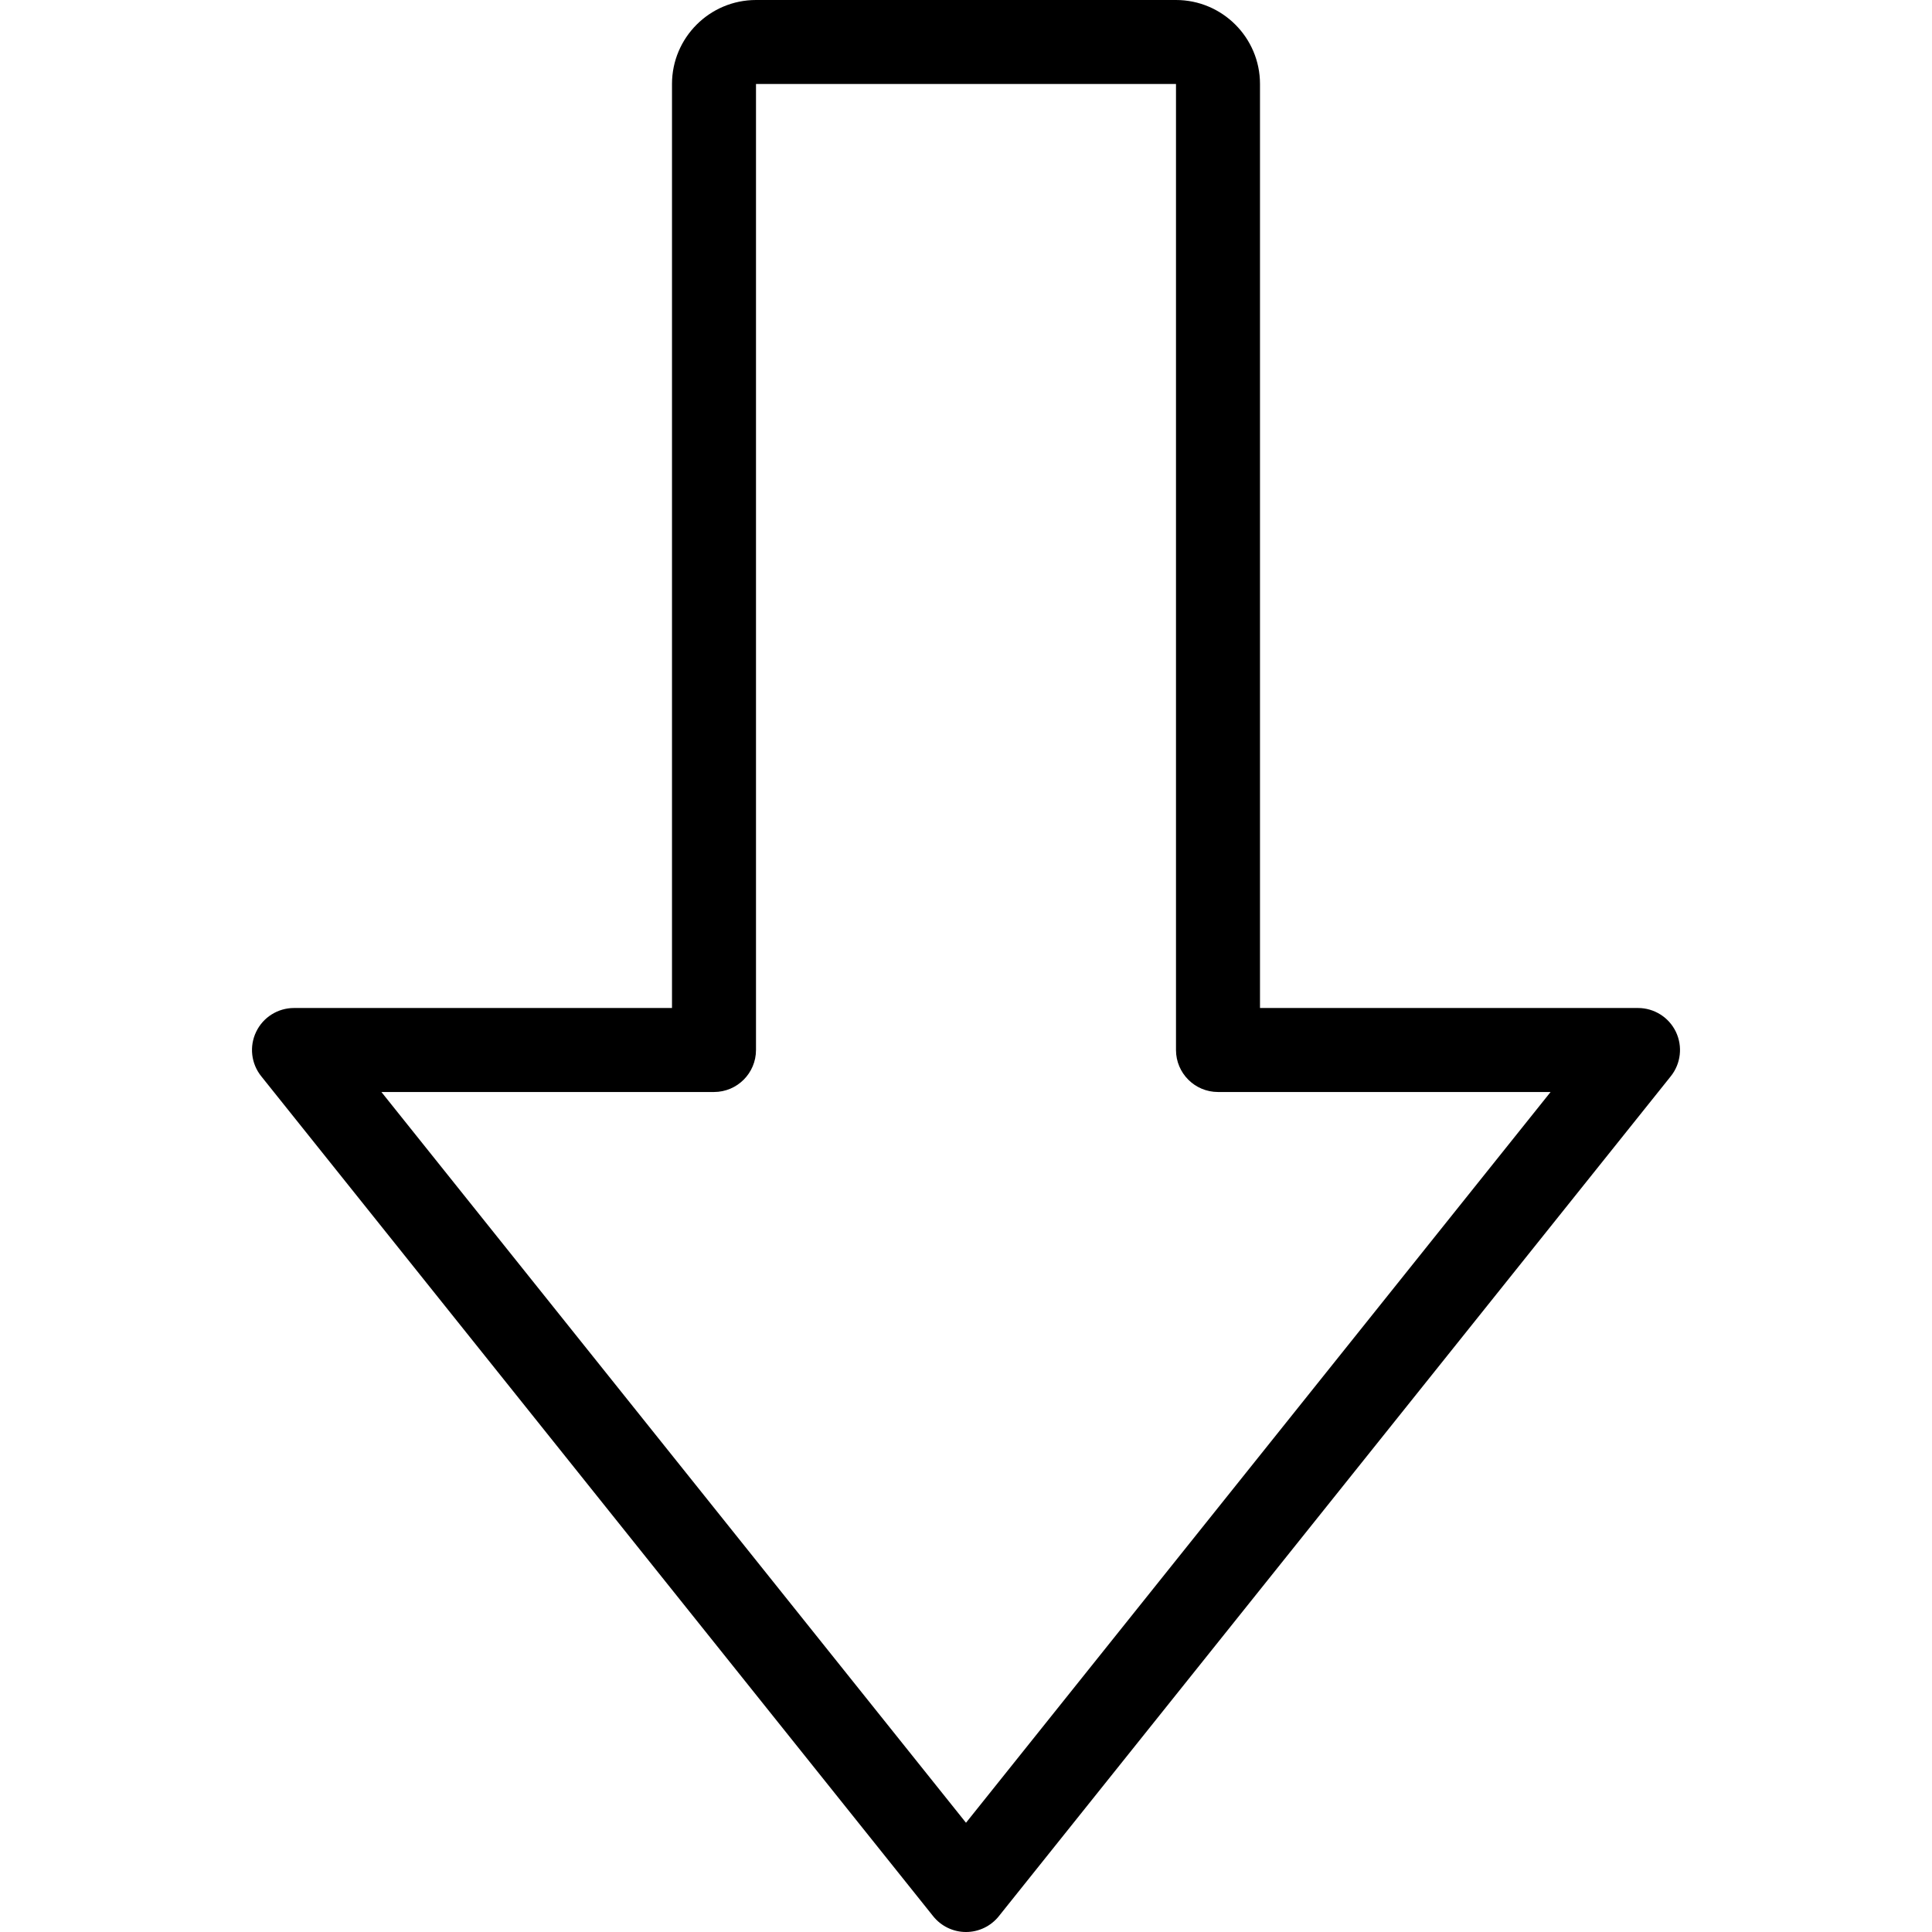
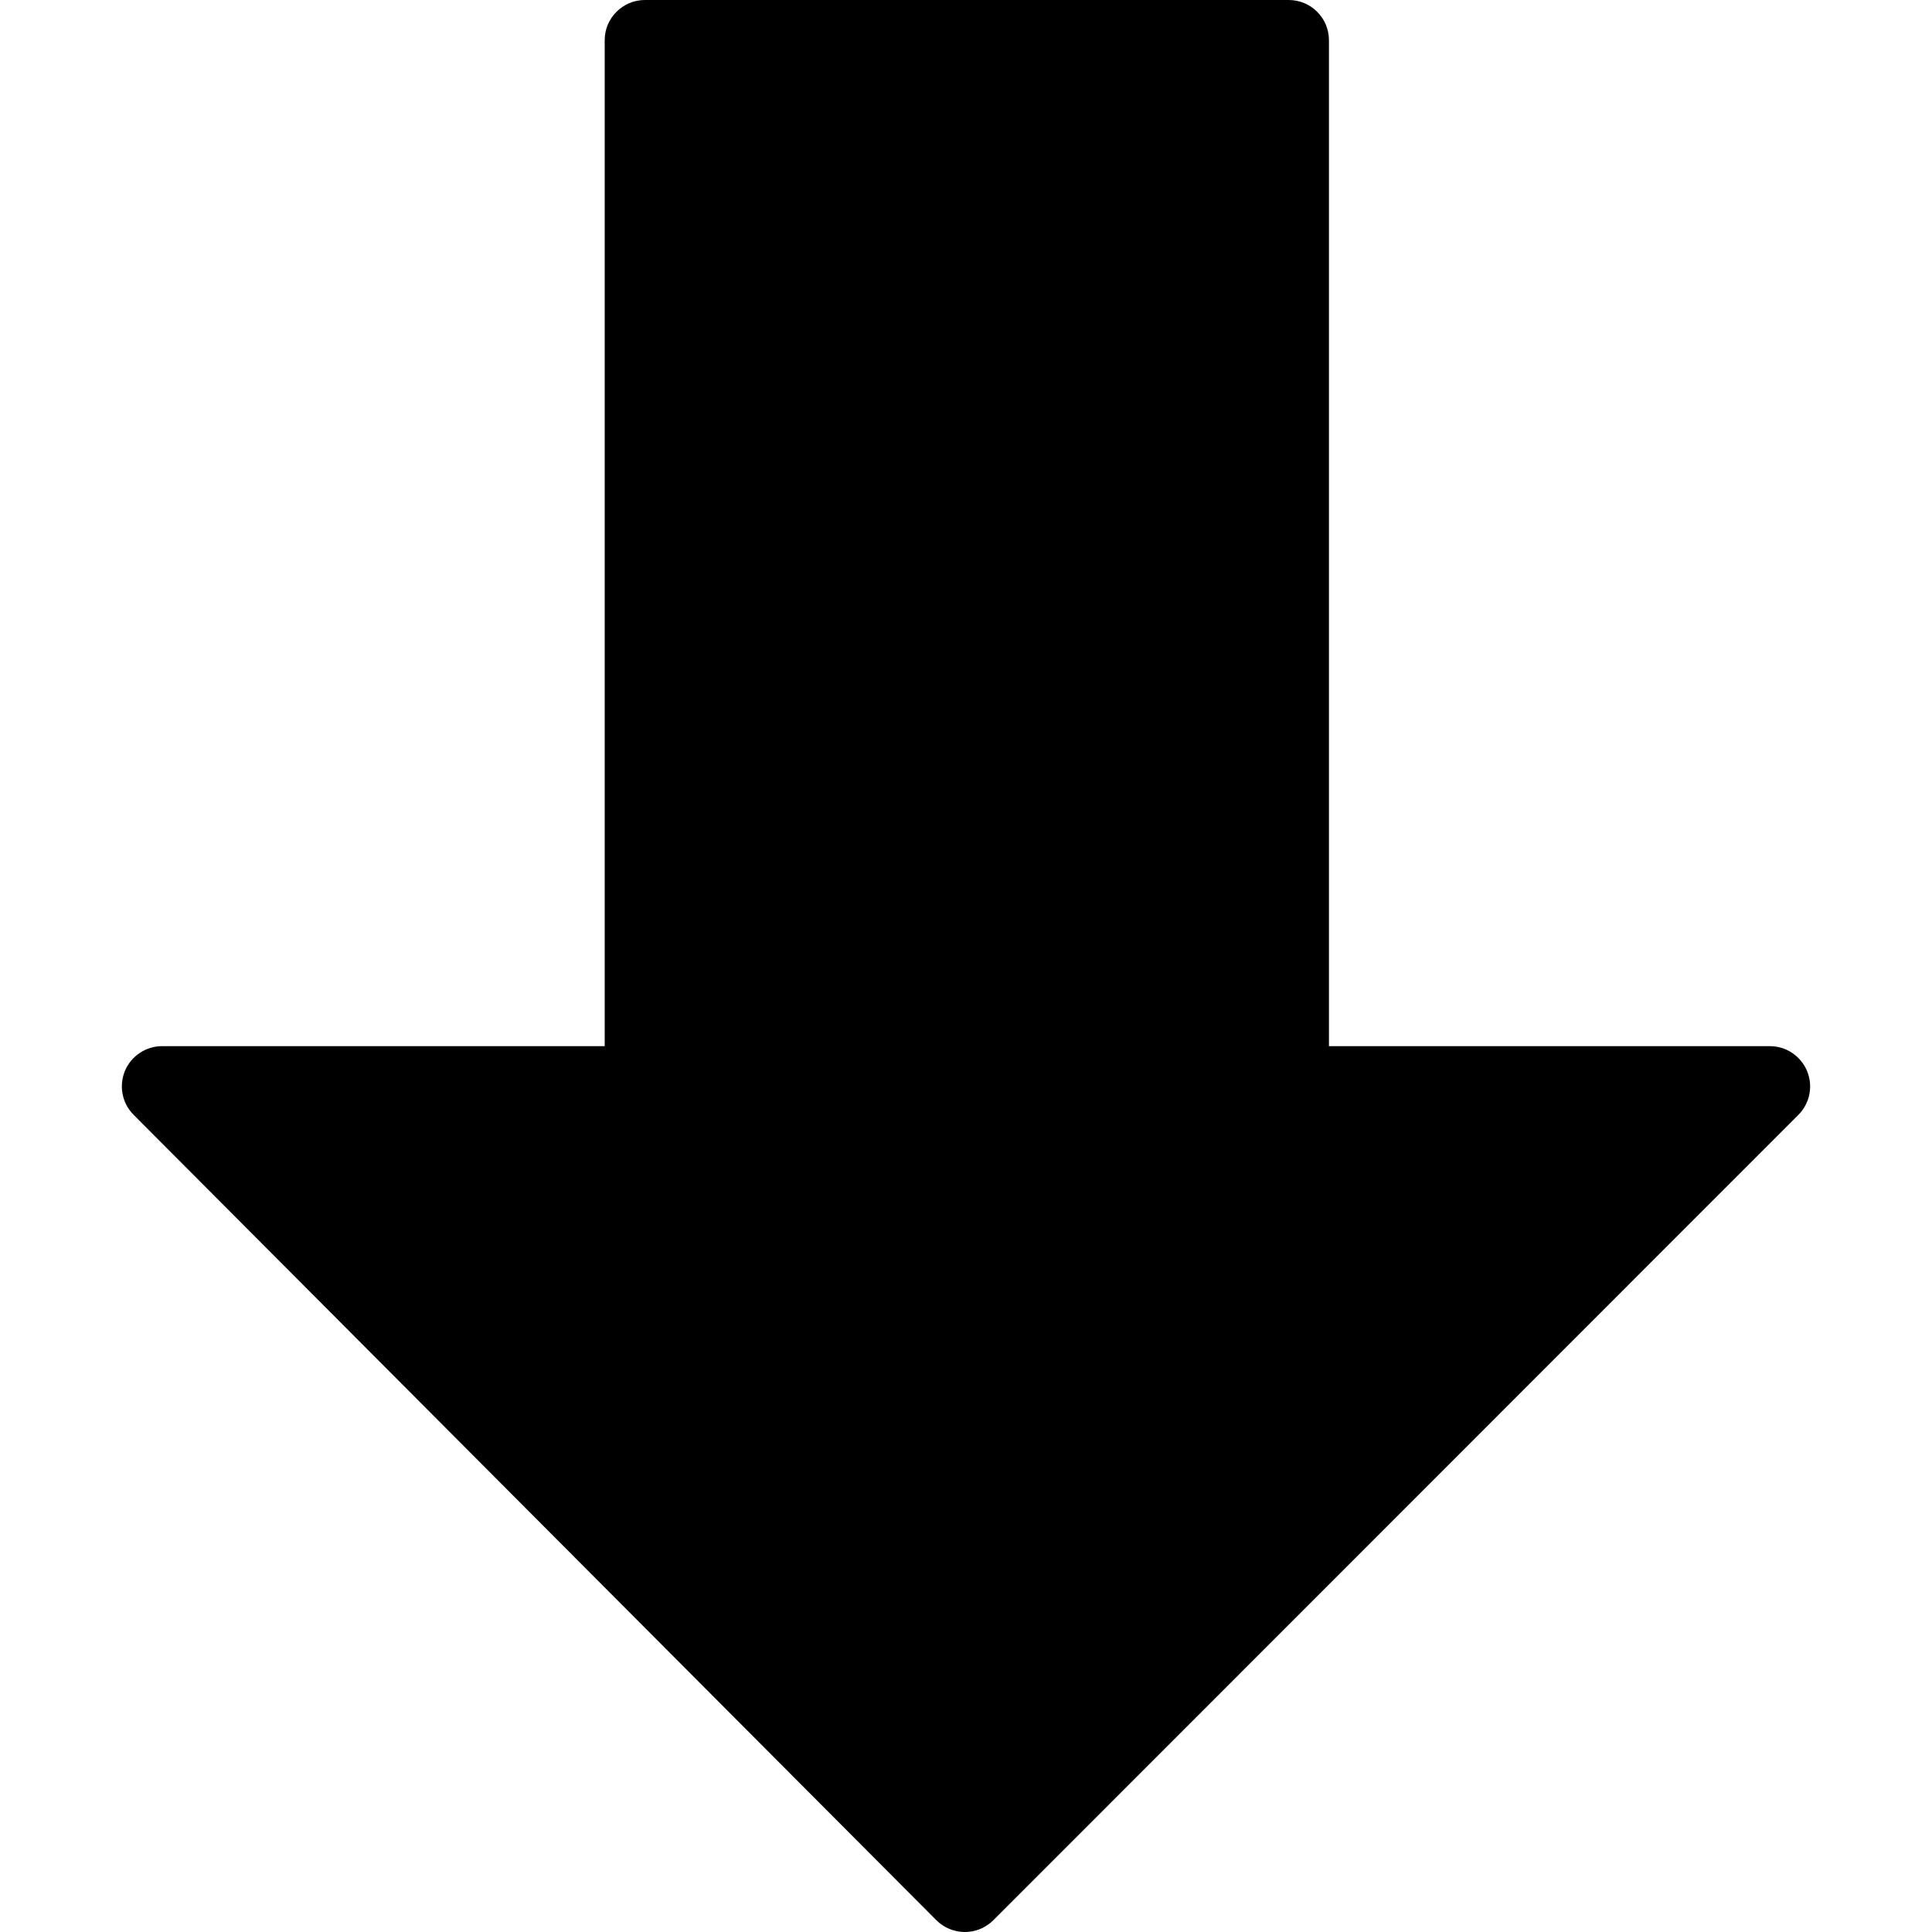
- <svg xmlns="http://www.w3.org/2000/svg" version="1.1" id="Capa_1" x="0px" y="0px" viewBox="0 0 368 368" style="enable-background:new 0 0 368 368;" xml:space="preserve">
+ <svg xmlns="http://www.w3.org/2000/svg" version="1.1" id="Capa_1" x="0px" y="0px" viewBox="0 0 512.171 512.171" style="enable-background:new 0 0 512.171 512.171;" xml:space="preserve">
  <g>
    <g>
-       <path d="M319.215,196.536c-1.336-2.776-4.144-4.536-7.216-4.536h-72V16c0-8.824-7.176-16-16-16h-80c-8.824,0-16,7.176-16,16v176    h-72c-3.072,0-5.88,1.76-7.208,4.536c-1.336,2.768-0.96,6.064,0.968,8.464l127.992,160c1.52,1.896,3.816,3,6.248,3    s4.728-1.104,6.248-3l128-160C320.167,202.6,320.543,199.312,319.215,196.536z M183.999,347.192L72.647,208h63.352    c4.416,0,8-3.584,8-8V16l80-0.008V200c0,4.416,3.584,8,8,8h63.352L183.999,347.192z" />
+       <path d="M479.046,283.925c-1.664-3.989-5.547-6.592-9.856-6.592H352.305V10.667C352.305,4.779,347.526,0,341.638,0H170.971    c-5.888,0-10.667,4.779-10.667,10.667v266.667H42.971c-4.309,0-8.192,2.603-9.856,6.571c-1.643,3.989-0.747,8.576,2.304,11.627    l212.8,213.504c2.005,2.005,4.715,3.136,7.552,3.136s5.547-1.131,7.552-3.115l213.419-213.504    C479.793,292.501,480.71,287.915,479.046,283.925z" />
    </g>
  </g>
  <g>
</g>
  <g>
</g>
  <g>
</g>
  <g>
</g>
  <g>
</g>
  <g>
</g>
  <g>
</g>
  <g>
</g>
  <g>
</g>
  <g>
</g>
  <g>
</g>
  <g>
</g>
  <g>
</g>
  <g>
</g>
  <g>
</g>
</svg>
